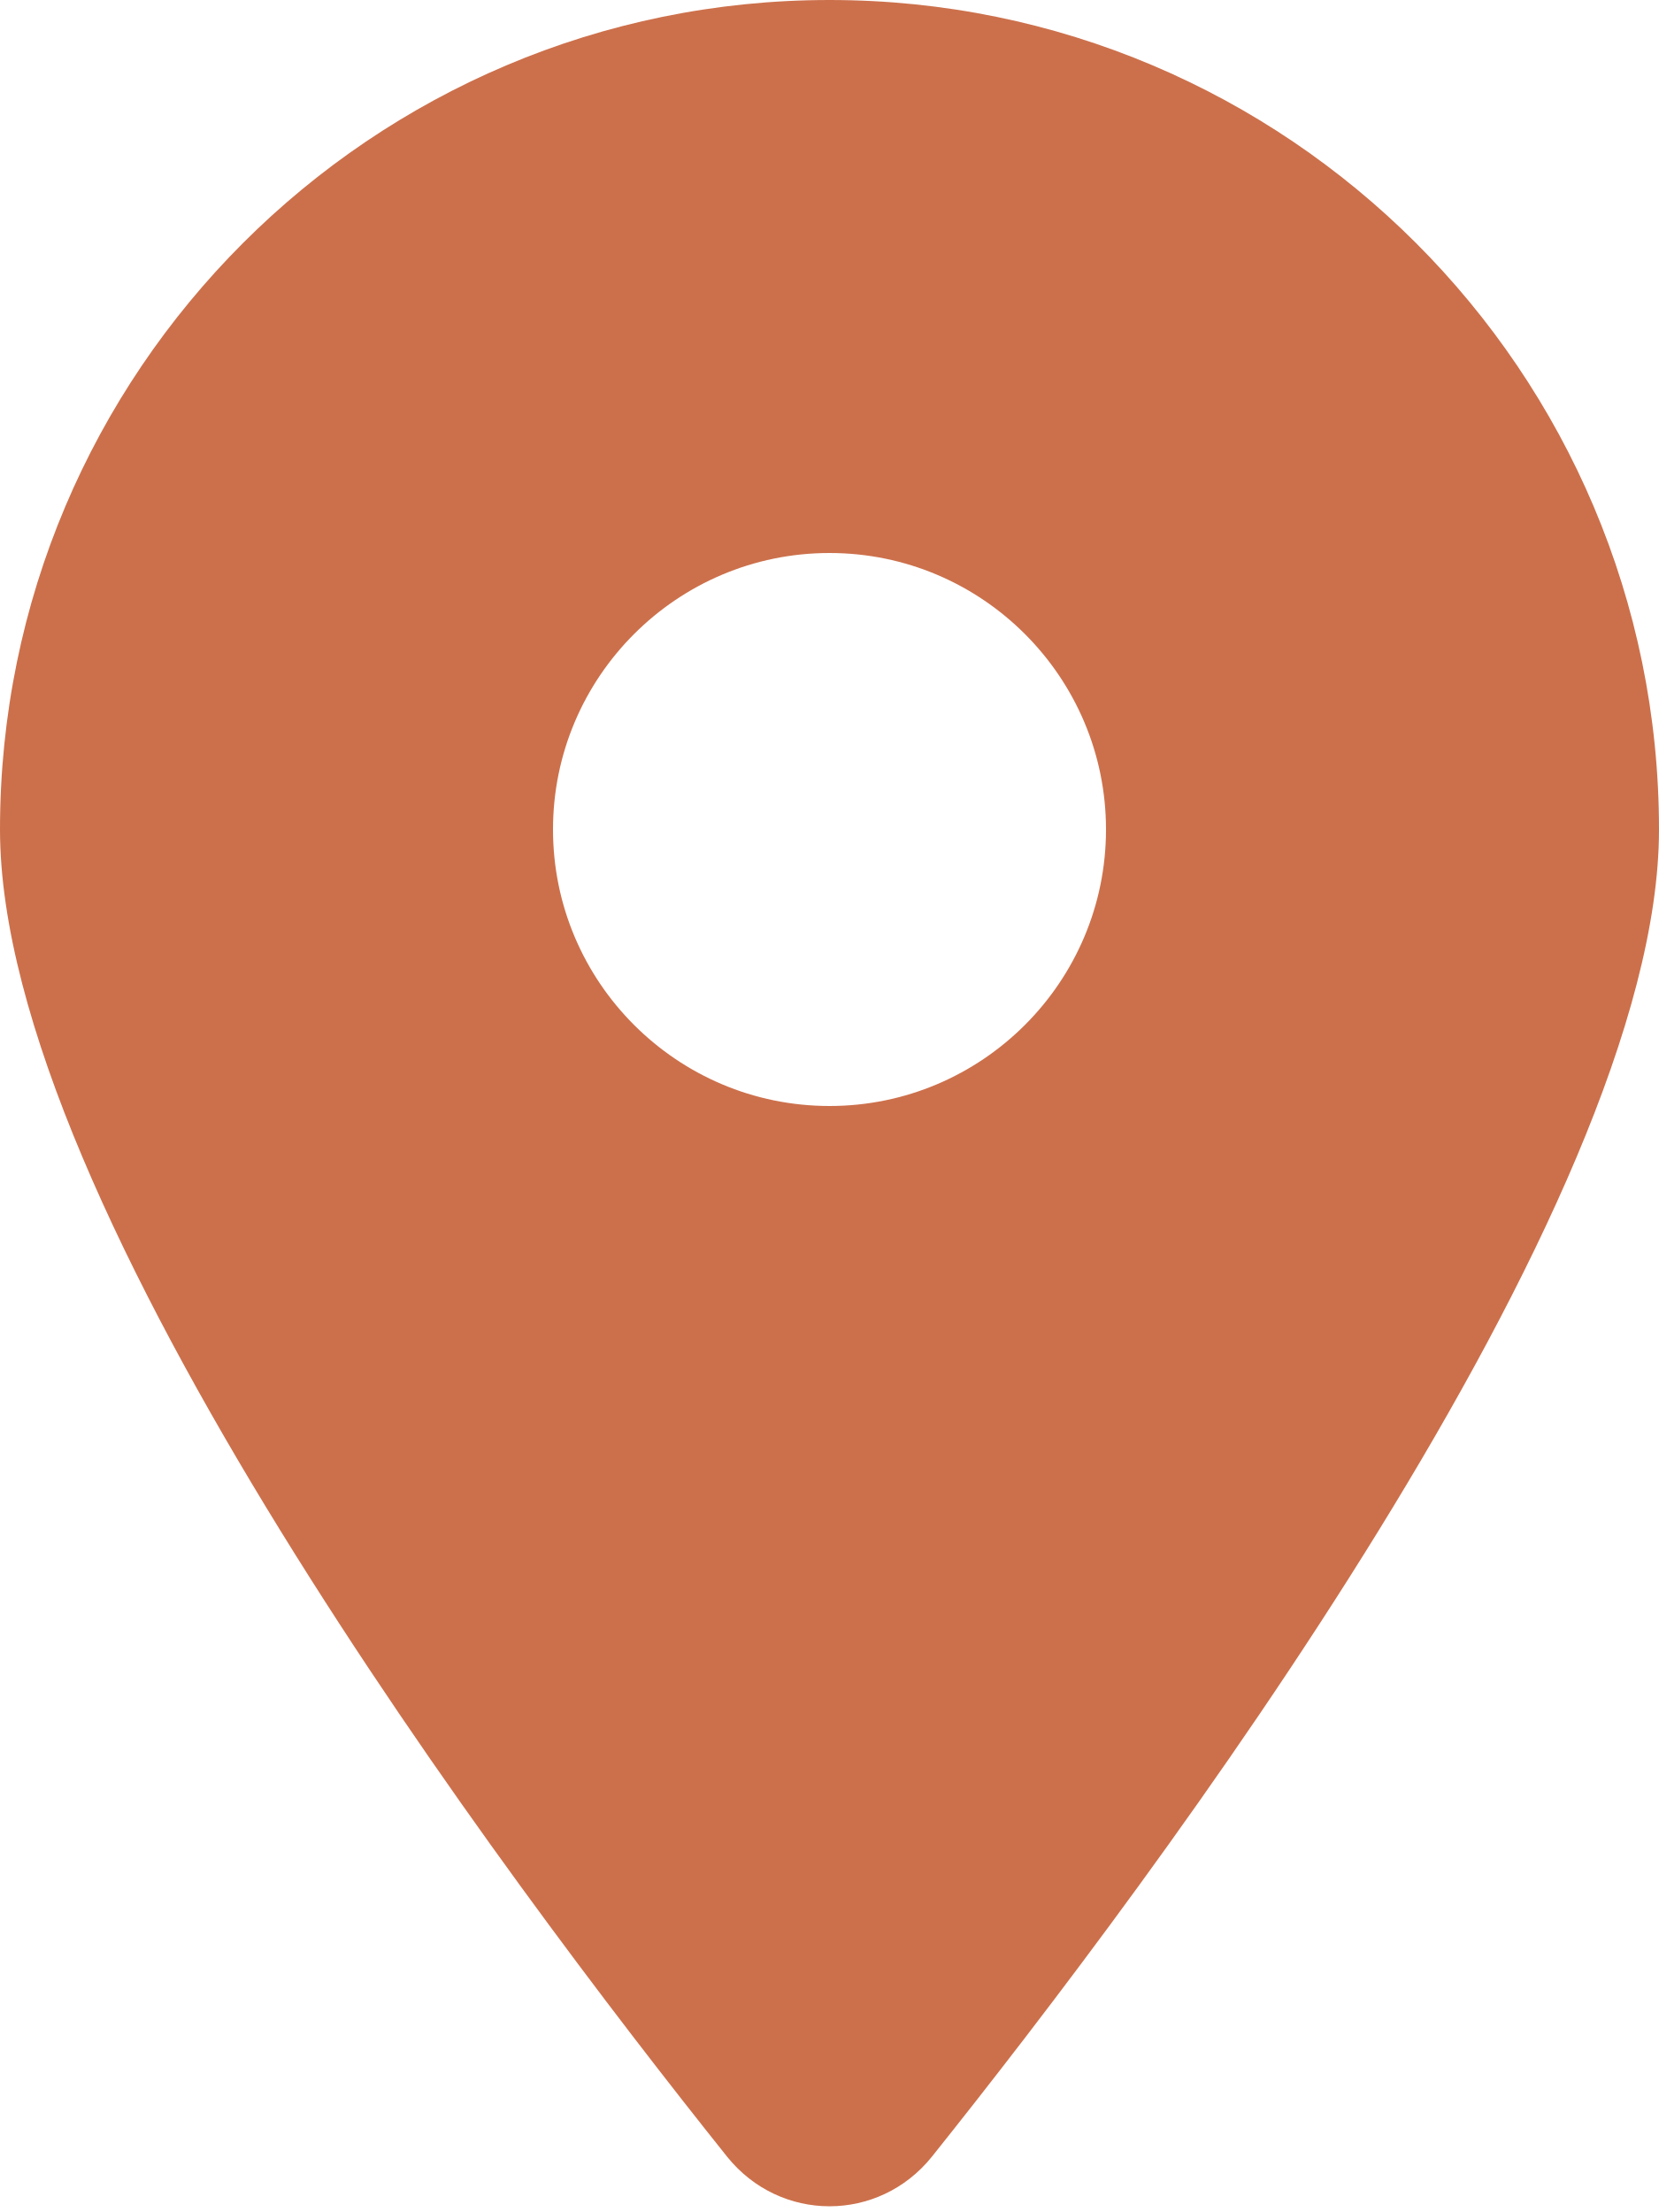
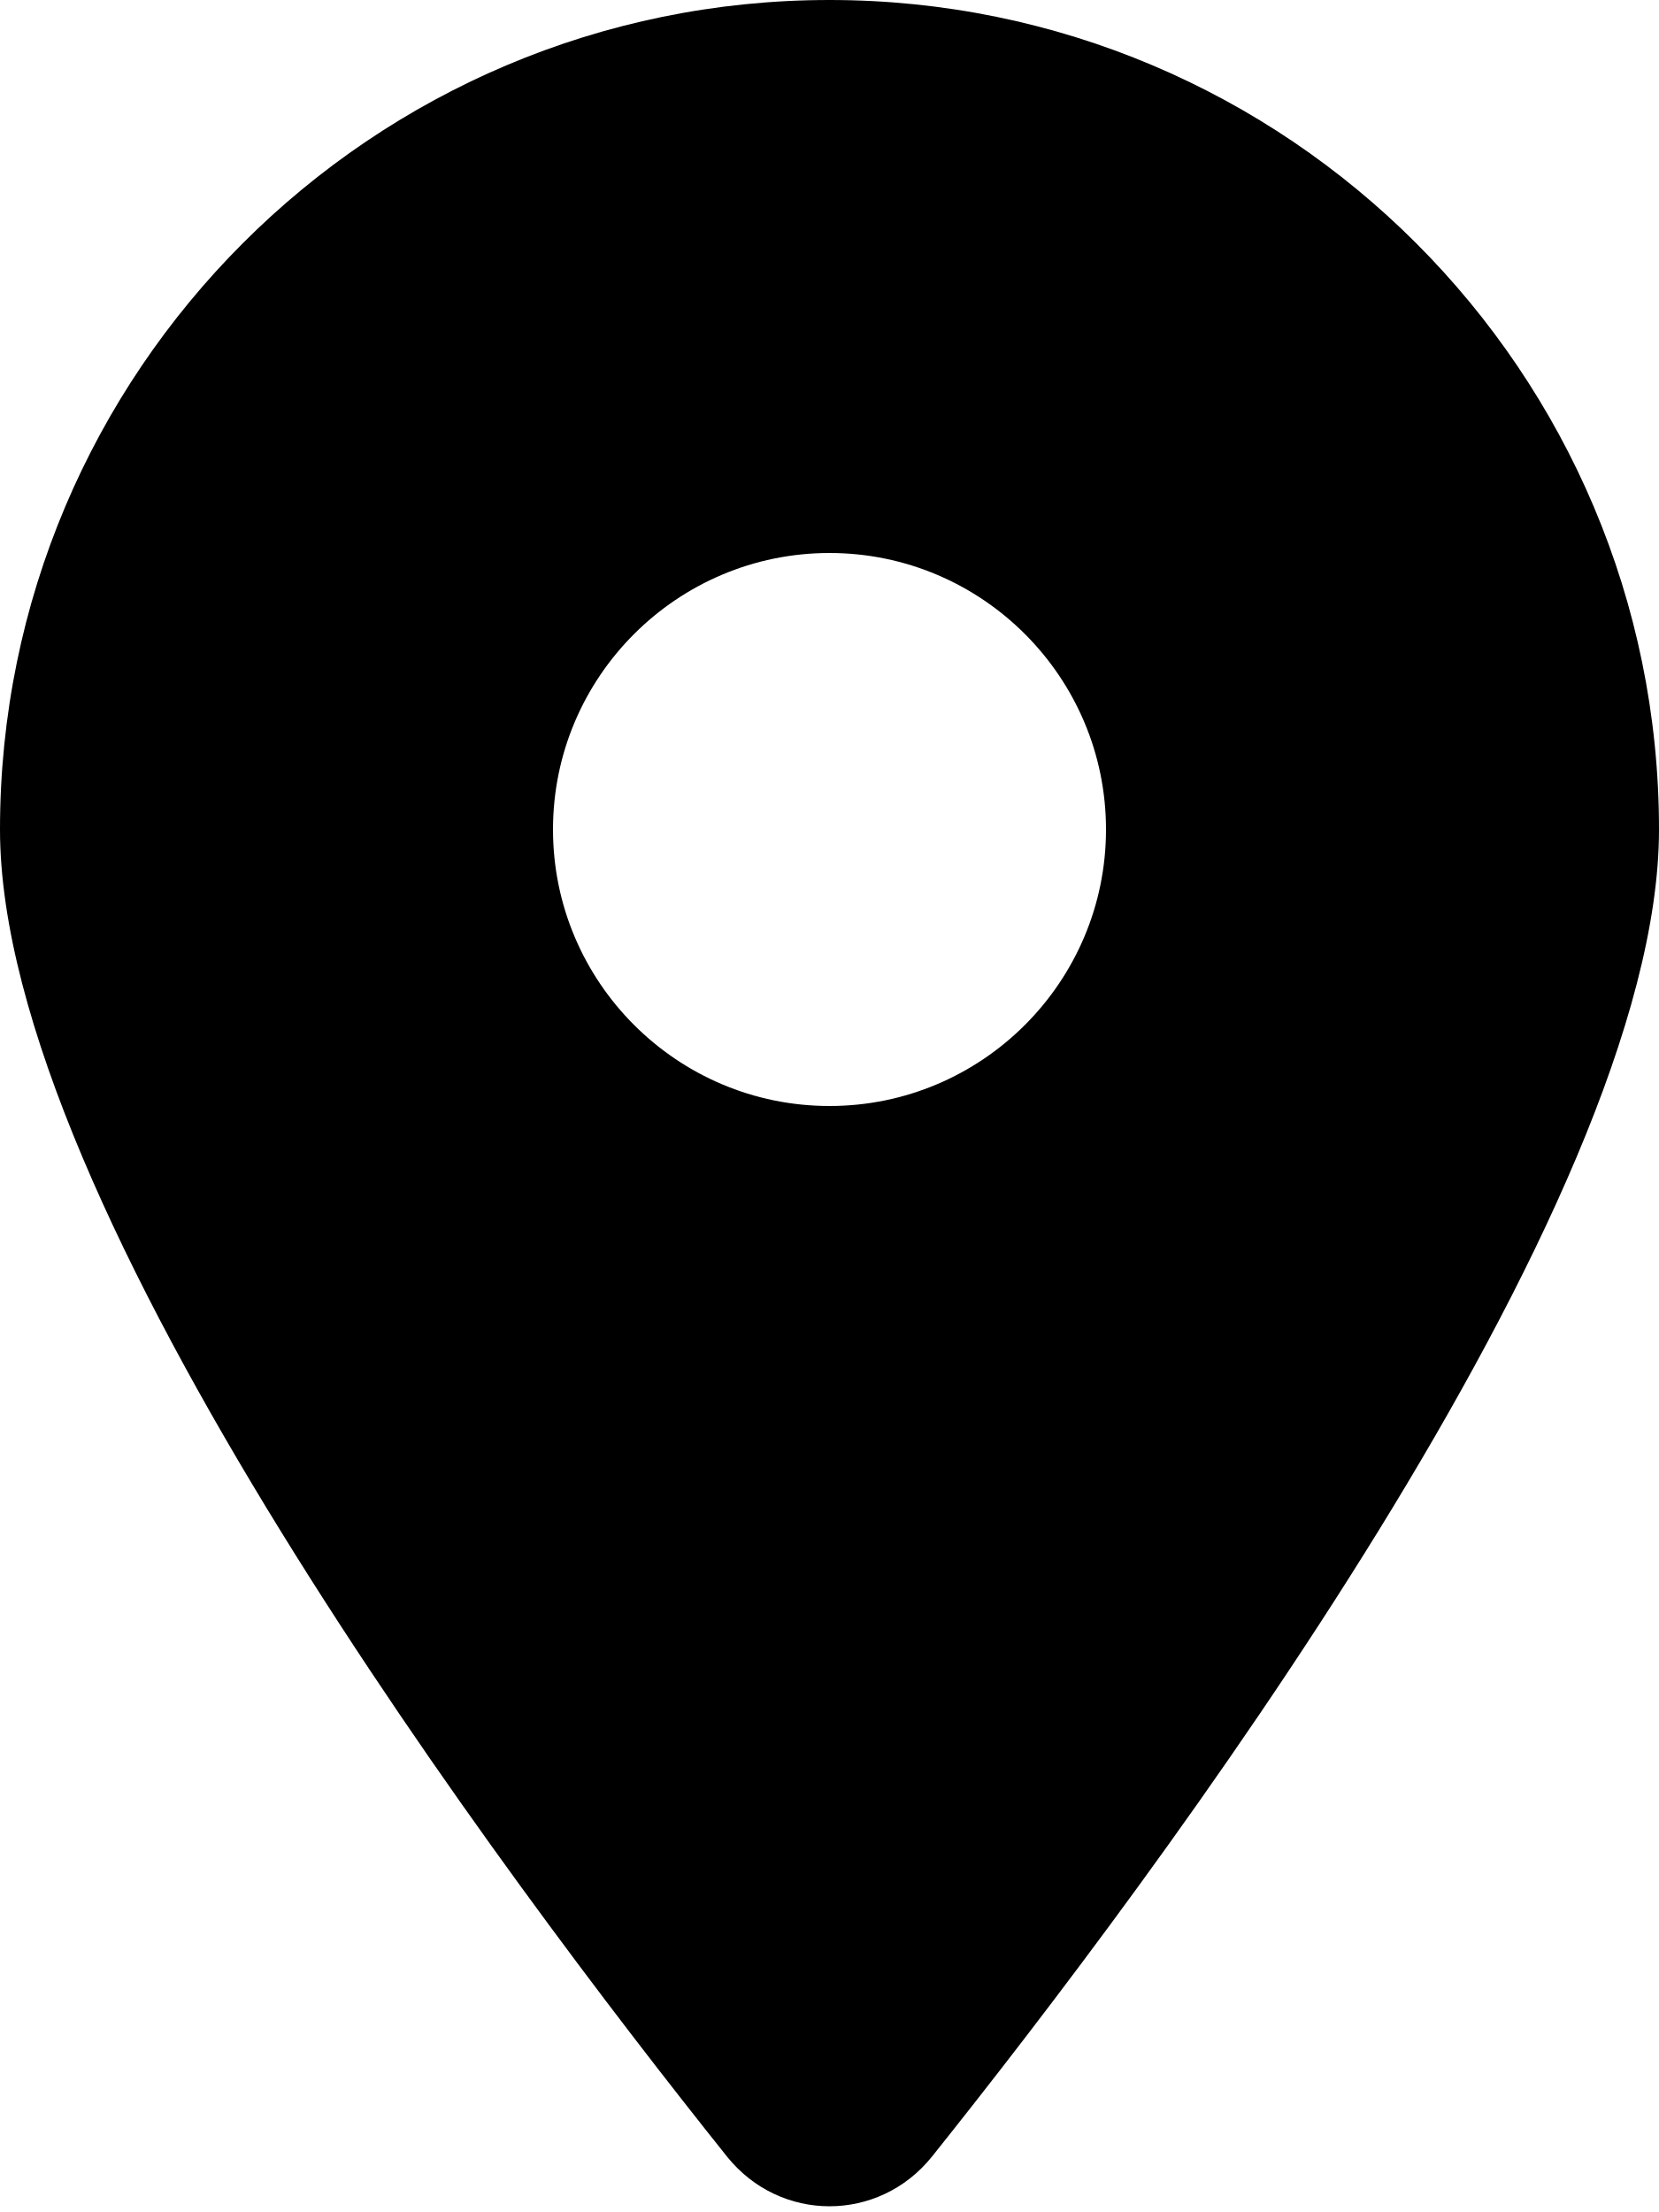
<svg xmlns="http://www.w3.org/2000/svg" viewBox="0 0 384 512">
-   <path fill="#cc704b" d="M215.7 499.2C267 435 384 279.4 384 192C384 86 298 0 192 0S0 86 0 192c0 87.4 117 243 168.3 307.2c12.3 15.3 35.1 15.3 47.4 0zM192 256c-35.3 0-64-28.7-64-64s28.7-64 64-64s64 28.7 64 64s-28.7 64-64 64z" />
+   <path class="path" d="M215.7 499.2C267 435 384 279.4 384 192C384 86 298 0 192 0S0 86 0 192c0 87.4 117 243 168.3 307.2c12.3 15.3 35.1 15.3 47.4 0zM192 256c-35.3 0-64-28.7-64-64s28.7-64 64-64s64 28.7 64 64s-28.7 64-64 64z" />
</svg>
